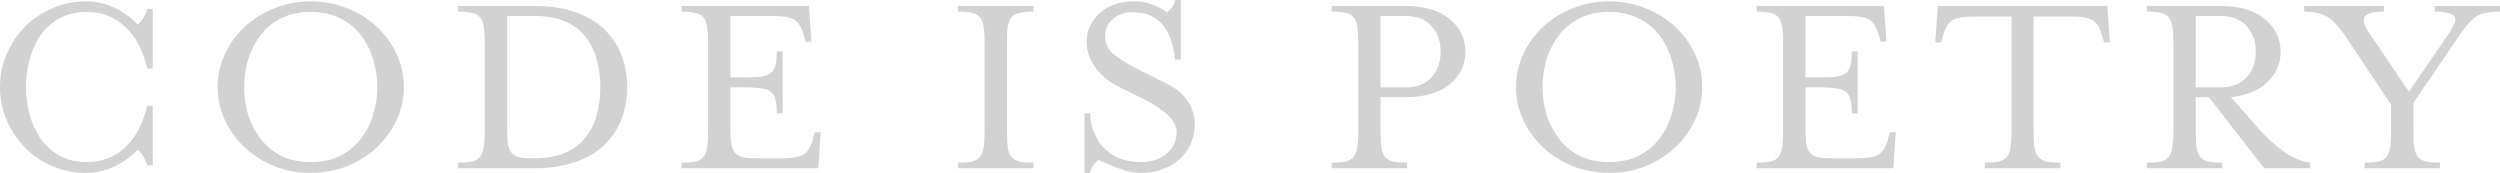
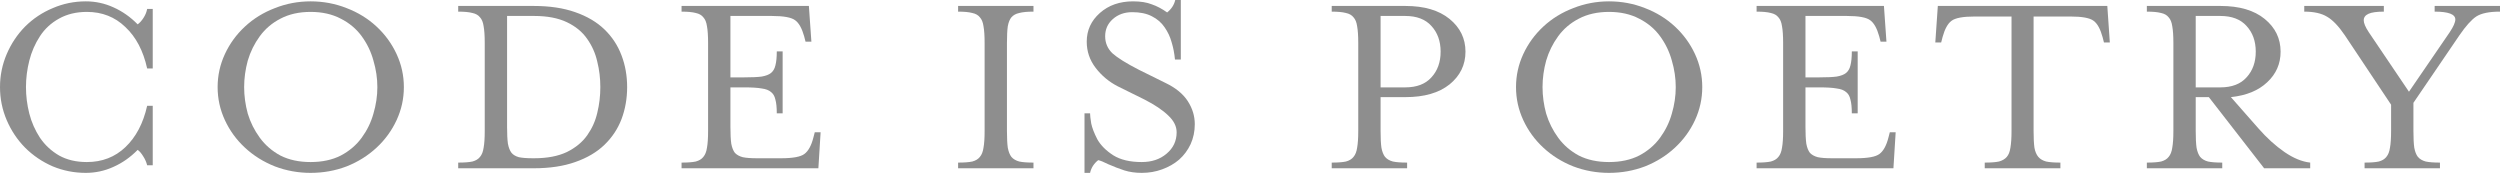
<svg xmlns="http://www.w3.org/2000/svg" width="188" height="13" viewBox="0 0 188 13" fill="none">
-   <g opacity="0.2">
+   <g opacity="0.5">
    <path d="M11.486 12.43V7.955H11.066C10.772 9.27 10.226 10.308 9.428 11.067C8.645 11.813 7.679 12.186 6.531 12.186C5.733 12.186 5.04 12.024 4.452 11.698C3.864 11.359 3.381 10.911 3.003 10.355C2.639 9.799 2.373 9.196 2.205 8.545C2.037 7.88 1.953 7.215 1.953 6.551C1.953 5.886 2.037 5.222 2.205 4.557C2.373 3.893 2.639 3.282 3.003 2.726C3.367 2.17 3.843 1.729 4.431 1.404C5.033 1.065 5.733 0.895 6.531 0.895C7.679 0.895 8.645 1.275 9.428 2.034C10.226 2.78 10.772 3.818 11.066 5.147H11.486V0.671H11.066C11.024 0.902 10.933 1.126 10.793 1.343C10.653 1.56 10.506 1.722 10.352 1.831C9.806 1.275 9.197 0.848 8.525 0.549C7.868 0.251 7.175 0.102 6.447 0.102C5.579 0.102 4.753 0.271 3.969 0.61C3.185 0.936 2.492 1.397 1.89 1.994C1.302 2.591 0.84 3.282 0.504 4.069C0.168 4.856 0 5.683 0 6.551C0 7.419 0.168 8.246 0.504 9.033C0.84 9.82 1.302 10.511 1.89 11.108C2.492 11.705 3.185 12.173 3.969 12.512C4.753 12.837 5.579 13 6.447 13C7.175 13 7.868 12.851 8.525 12.552C9.197 12.254 9.806 11.827 10.352 11.271C10.492 11.366 10.632 11.528 10.772 11.759C10.912 11.976 11.01 12.2 11.066 12.43H11.486Z" fill="#1e1e1e" />
    <path d="M30.371 6.551C30.371 5.683 30.189 4.856 29.825 4.069C29.461 3.282 28.957 2.591 28.314 1.994C27.669 1.397 26.921 0.936 26.067 0.61C25.213 0.271 24.31 0.102 23.358 0.102C22.42 0.102 21.524 0.271 20.67 0.61C19.816 0.936 19.067 1.397 18.423 1.994C17.779 2.591 17.275 3.282 16.911 4.069C16.547 4.856 16.365 5.683 16.365 6.551C16.365 7.419 16.547 8.246 16.911 9.033C17.275 9.82 17.779 10.511 18.423 11.108C19.067 11.705 19.816 12.173 20.67 12.512C21.524 12.837 22.42 13 23.358 13C24.31 13 25.213 12.837 26.067 12.512C26.921 12.173 27.669 11.705 28.314 11.108C28.957 10.511 29.461 9.82 29.825 9.033C30.189 8.246 30.371 7.419 30.371 6.551ZM23.358 0.895C24.226 0.895 24.982 1.065 25.626 1.404C26.27 1.729 26.795 2.17 27.201 2.726C27.607 3.282 27.901 3.893 28.082 4.557C28.279 5.222 28.377 5.886 28.377 6.551C28.377 7.215 28.279 7.88 28.082 8.545C27.901 9.196 27.607 9.799 27.201 10.355C26.795 10.911 26.27 11.359 25.626 11.698C24.982 12.024 24.226 12.186 23.358 12.186C22.49 12.186 21.734 12.024 21.09 11.698C20.46 11.359 19.942 10.911 19.536 10.355C19.13 9.799 18.829 9.196 18.633 8.545C18.451 7.88 18.36 7.215 18.36 6.551C18.36 5.886 18.451 5.222 18.633 4.557C18.829 3.893 19.13 3.282 19.536 2.726C19.942 2.17 20.46 1.729 21.09 1.404C21.734 1.065 22.49 0.895 23.358 0.895Z" fill="#1e1e1e" />
    <path d="M34.457 12.654H40.148C41.338 12.654 42.374 12.498 43.256 12.186C44.152 11.874 44.887 11.44 45.461 10.884C46.035 10.328 46.462 9.684 46.741 8.951C47.021 8.206 47.161 7.405 47.161 6.551C47.161 5.696 47.021 4.903 46.741 4.171C46.462 3.425 46.035 2.774 45.461 2.218C44.887 1.661 44.152 1.227 43.256 0.915C42.374 0.604 41.338 0.448 40.148 0.448H34.457V0.875C34.919 0.875 35.276 0.909 35.528 0.977C35.78 1.031 35.969 1.139 36.095 1.302C36.235 1.451 36.326 1.675 36.368 1.973C36.424 2.272 36.452 2.692 36.452 3.235V9.847C36.452 10.389 36.424 10.81 36.368 11.108C36.326 11.406 36.235 11.637 36.095 11.8C35.969 11.962 35.78 12.078 35.528 12.146C35.276 12.2 34.919 12.227 34.457 12.227V12.654ZM38.132 1.2C39.322 1.2 40.001 1.2 40.169 1.2C41.149 1.2 41.968 1.356 42.626 1.668C43.284 1.98 43.795 2.401 44.159 2.93C44.523 3.445 44.775 4.015 44.915 4.638C45.069 5.249 45.145 5.886 45.145 6.551C45.145 7.215 45.069 7.86 44.915 8.484C44.775 9.094 44.523 9.657 44.159 10.172C43.795 10.688 43.284 11.108 42.626 11.434C41.968 11.745 41.149 11.901 40.169 11.901H40.085C39.623 11.901 39.266 11.874 39.014 11.82C38.776 11.752 38.594 11.644 38.468 11.495C38.342 11.332 38.251 11.101 38.195 10.803C38.153 10.504 38.132 10.084 38.132 9.541V1.2Z" fill="#1e1e1e" />
    <path d="M51.253 12.654H61.542L61.71 9.948H61.269L61.164 10.355C61.01 10.952 60.786 11.359 60.492 11.576C60.212 11.793 59.624 11.901 58.728 11.901H56.923C56.461 11.901 56.104 11.874 55.852 11.82C55.6 11.752 55.404 11.644 55.264 11.495C55.138 11.332 55.047 11.101 54.991 10.803C54.949 10.491 54.928 10.07 54.928 9.541V6.571H55.978C56.538 6.571 56.972 6.598 57.28 6.653C57.588 6.693 57.819 6.781 57.973 6.917C58.141 7.039 58.253 7.229 58.309 7.487C58.379 7.731 58.414 8.077 58.414 8.524H58.855V3.865H58.414C58.414 4.313 58.379 4.666 58.309 4.923C58.253 5.167 58.141 5.357 57.973 5.493C57.819 5.615 57.588 5.703 57.28 5.757C56.972 5.798 56.538 5.818 55.978 5.818H54.928V1.2H58.036C58.931 1.2 59.52 1.309 59.8 1.526C60.08 1.729 60.303 2.129 60.471 2.726L60.576 3.133H61.017L60.828 0.448H51.253V0.875C51.715 0.875 52.072 0.909 52.324 0.977C52.576 1.031 52.765 1.139 52.891 1.302C53.031 1.451 53.122 1.675 53.164 1.973C53.22 2.272 53.248 2.692 53.248 3.235V9.847C53.248 10.389 53.22 10.81 53.164 11.108C53.122 11.406 53.031 11.637 52.891 11.8C52.765 11.962 52.576 12.078 52.324 12.146C52.072 12.2 51.715 12.227 51.253 12.227V12.654Z" fill="#1e1e1e" />
    <path d="M77.718 12.654V12.227C77.256 12.227 76.899 12.2 76.647 12.146C76.395 12.078 76.199 11.962 76.059 11.8C75.933 11.637 75.842 11.406 75.786 11.108C75.744 10.81 75.723 10.389 75.723 9.847V3.235C75.723 2.692 75.744 2.272 75.786 1.973C75.842 1.675 75.933 1.451 76.059 1.302C76.199 1.139 76.395 1.031 76.647 0.977C76.899 0.909 77.256 0.875 77.718 0.875V0.448H72.049V0.875C72.51 0.875 72.867 0.909 73.119 0.977C73.371 1.031 73.56 1.139 73.686 1.302C73.826 1.451 73.917 1.675 73.959 1.973C74.015 2.272 74.043 2.692 74.043 3.235V9.847C74.043 10.389 74.015 10.81 73.959 11.108C73.917 11.406 73.826 11.637 73.686 11.8C73.56 11.962 73.371 12.078 73.119 12.146C72.867 12.2 72.51 12.227 72.049 12.227V12.654H77.718Z" fill="#1e1e1e" />
    <path d="M82.583 12.044C82.737 12.071 82.989 12.173 83.339 12.349C83.773 12.539 84.179 12.695 84.557 12.817C84.949 12.939 85.382 13 85.859 13C86.404 13 86.915 12.912 87.391 12.736C87.881 12.559 88.308 12.315 88.672 12.003C89.036 11.678 89.323 11.291 89.533 10.844C89.743 10.382 89.848 9.881 89.848 9.338C89.848 8.728 89.673 8.151 89.323 7.609C88.973 7.066 88.42 6.612 87.664 6.246L85.648 5.249C84.697 4.761 84.032 4.347 83.654 4.008C83.29 3.655 83.108 3.228 83.108 2.726C83.108 2.211 83.297 1.784 83.675 1.444C84.067 1.092 84.557 0.915 85.144 0.915C85.733 0.915 86.222 1.017 86.615 1.221C87.02 1.424 87.342 1.702 87.58 2.055C87.818 2.394 87.993 2.767 88.105 3.174C88.231 3.581 88.315 4.015 88.357 4.476H88.798V0H88.378C88.294 0.366 88.091 0.678 87.769 0.936C87.391 0.665 87.006 0.461 86.615 0.326C86.237 0.176 85.767 0.102 85.207 0.102C84.2 0.102 83.367 0.393 82.709 0.977C82.051 1.56 81.722 2.279 81.722 3.133C81.722 3.865 81.946 4.523 82.394 5.106C82.842 5.69 83.395 6.151 84.053 6.49L86.069 7.487C86.838 7.88 87.433 8.28 87.853 8.687C88.273 9.08 88.483 9.501 88.483 9.948C88.483 10.599 88.231 11.135 87.727 11.556C87.237 11.976 86.615 12.186 85.859 12.186C84.977 12.186 84.263 12.017 83.717 11.678C83.171 11.325 82.772 10.925 82.52 10.477C82.282 10.016 82.128 9.616 82.058 9.277C82.002 8.924 81.974 8.673 81.974 8.524H81.554V13H81.974C82.058 12.62 82.261 12.302 82.583 12.044Z" fill="#1e1e1e" />
    <path d="M105.689 0.448H100.145V0.875C100.607 0.875 100.964 0.909 101.216 0.977C101.468 1.031 101.657 1.139 101.783 1.302C101.923 1.451 102.014 1.675 102.056 1.973C102.112 2.272 102.14 2.692 102.14 3.235V9.847C102.14 10.389 102.112 10.81 102.056 11.108C102.014 11.406 101.923 11.637 101.783 11.8C101.657 11.962 101.468 12.078 101.216 12.146C100.964 12.2 100.607 12.227 100.145 12.227V12.654H105.815V12.227C105.353 12.227 104.996 12.2 104.744 12.146C104.492 12.078 104.296 11.962 104.156 11.8C104.03 11.637 103.939 11.406 103.883 11.108C103.841 10.81 103.82 10.389 103.82 9.847V7.304H105.689C107.103 7.304 108.209 6.985 109.007 6.347C109.805 5.696 110.204 4.876 110.204 3.886C110.204 2.896 109.805 2.075 109.007 1.424C108.209 0.773 107.103 0.448 105.689 0.448ZM105.668 6.571H103.82V1.2H105.668C106.536 1.2 107.194 1.451 107.642 1.953C108.104 2.455 108.335 3.099 108.335 3.886C108.335 4.672 108.104 5.317 107.642 5.818C107.194 6.32 106.536 6.571 105.668 6.571Z" fill="#1e1e1e" />
    <path d="M128.01 6.551C128.01 5.683 127.828 4.856 127.465 4.069C127.101 3.282 126.597 2.591 125.953 1.994C125.309 1.397 124.56 0.936 123.706 0.61C122.852 0.271 121.949 0.102 120.997 0.102C120.059 0.102 119.163 0.271 118.309 0.61C117.455 0.936 116.706 1.397 116.062 1.994C115.418 2.591 114.914 3.282 114.55 4.069C114.186 4.856 114.004 5.683 114.004 6.551C114.004 7.419 114.186 8.246 114.55 9.033C114.914 9.82 115.418 10.511 116.062 11.108C116.706 11.705 117.455 12.173 118.309 12.512C119.163 12.837 120.059 13 120.997 13C121.949 13 122.852 12.837 123.706 12.512C124.56 12.173 125.309 11.705 125.953 11.108C126.597 10.511 127.101 9.82 127.465 9.033C127.828 8.246 128.01 7.419 128.01 6.551ZM120.997 0.895C121.865 0.895 122.621 1.065 123.265 1.404C123.909 1.729 124.434 2.17 124.84 2.726C125.246 3.282 125.54 3.893 125.722 4.557C125.918 5.222 126.016 5.886 126.016 6.551C126.016 7.215 125.918 7.88 125.722 8.545C125.54 9.196 125.246 9.799 124.84 10.355C124.434 10.911 123.909 11.359 123.265 11.698C122.621 12.024 121.865 12.186 120.997 12.186C120.129 12.186 119.373 12.024 118.729 11.698C118.099 11.359 117.581 10.911 117.175 10.355C116.769 9.799 116.468 9.196 116.272 8.545C116.09 7.88 115.999 7.215 115.999 6.551C115.999 5.886 116.09 5.222 116.272 4.557C116.468 3.893 116.769 3.282 117.175 2.726C117.581 2.17 118.099 1.729 118.729 1.404C119.373 1.065 120.129 0.895 120.997 0.895Z" fill="#1e1e1e" />
    <path d="M132.096 12.654H142.386L142.554 9.948H142.113L142.008 10.355C141.854 10.952 141.63 11.359 141.336 11.576C141.056 11.793 140.468 11.901 139.572 11.901H137.766C137.304 11.901 136.947 11.874 136.695 11.82C136.443 11.752 136.247 11.644 136.107 11.495C135.981 11.332 135.89 11.101 135.834 10.803C135.792 10.491 135.771 10.07 135.771 9.541V6.571H136.821C137.381 6.571 137.815 6.598 138.123 6.653C138.431 6.693 138.662 6.781 138.816 6.917C138.984 7.039 139.096 7.229 139.152 7.487C139.222 7.731 139.257 8.077 139.257 8.524H139.698V3.865H139.257C139.257 4.313 139.222 4.666 139.152 4.923C139.096 5.167 138.984 5.357 138.816 5.493C138.662 5.615 138.431 5.703 138.123 5.757C137.815 5.798 137.381 5.818 136.821 5.818H135.771V1.2H138.879C139.775 1.2 140.363 1.309 140.643 1.526C140.923 1.729 141.147 2.129 141.315 2.726L141.42 3.133H141.861L141.672 0.448H132.096V0.875C132.558 0.875 132.915 0.909 133.167 0.977C133.419 1.031 133.608 1.139 133.734 1.302C133.874 1.451 133.965 1.675 134.007 1.973C134.063 2.272 134.091 2.692 134.091 3.235V9.847C134.091 10.389 134.063 10.81 134.007 11.108C133.965 11.406 133.874 11.637 133.734 11.8C133.608 11.962 133.419 12.078 133.167 12.146C132.915 12.2 132.558 12.227 132.096 12.227V12.654Z" fill="#1e1e1e" />
    <path d="M158.47 0.448H145.724L145.535 3.194H145.976L146.081 2.787C146.249 2.177 146.473 1.77 146.753 1.567C147.033 1.349 147.621 1.241 148.517 1.241H151.267V9.847C151.267 10.376 151.239 10.796 151.183 11.108C151.141 11.406 151.05 11.637 150.91 11.8C150.77 11.962 150.574 12.078 150.322 12.146C150.07 12.2 149.714 12.227 149.252 12.227V12.654H154.942V12.227C154.48 12.227 154.123 12.2 153.871 12.146C153.619 12.078 153.423 11.962 153.283 11.8C153.143 11.637 153.045 11.406 152.989 11.108C152.947 10.796 152.926 10.376 152.926 9.847V1.241H155.677C156.573 1.241 157.161 1.349 157.441 1.567C157.721 1.77 157.945 2.177 158.113 2.787L158.218 3.194H158.659L158.47 0.448Z" fill="#1e1e1e" />
    <path d="M166.966 6.571H165.118V1.2H166.966C167.834 1.2 168.492 1.451 168.94 1.953C169.402 2.455 169.633 3.099 169.633 3.886C169.633 4.672 169.402 5.317 168.94 5.818C168.492 6.32 167.834 6.571 166.966 6.571ZM167.764 7.304C168.926 7.182 169.836 6.809 170.494 6.185C171.165 5.561 171.501 4.794 171.501 3.886C171.501 2.896 171.102 2.075 170.305 1.424C169.507 0.773 168.401 0.448 166.987 0.448H161.443V0.875C161.905 0.875 162.262 0.909 162.514 0.977C162.766 1.031 162.955 1.139 163.081 1.302C163.221 1.451 163.312 1.675 163.354 1.973C163.41 2.272 163.438 2.692 163.438 3.235V9.847C163.438 10.389 163.41 10.81 163.354 11.108C163.312 11.406 163.221 11.637 163.081 11.8C162.955 11.962 162.766 12.078 162.514 12.146C162.262 12.2 161.905 12.227 161.443 12.227V12.654H167.113V12.227C166.651 12.227 166.294 12.2 166.042 12.146C165.79 12.078 165.594 11.962 165.454 11.8C165.328 11.637 165.237 11.406 165.181 11.108C165.139 10.81 165.118 10.389 165.118 9.847V7.304H166.105L170.263 12.654H173.727V12.227C173.111 12.159 172.467 11.895 171.795 11.434C171.123 10.972 170.466 10.376 169.822 9.643L167.764 7.304Z" fill="#1e1e1e" />
    <path d="M181.49 7.731L184.955 2.645C185.431 1.953 185.851 1.485 186.215 1.241C186.593 0.997 187.188 0.875 188 0.875V0.448H183.086V0.875C184.122 0.875 184.64 1.071 184.64 1.465C184.64 1.682 184.5 2.001 184.22 2.421L181.154 6.897L178.131 2.421C177.879 2.041 177.753 1.743 177.753 1.526C177.753 1.309 177.872 1.146 178.11 1.038C178.348 0.929 178.733 0.875 179.265 0.875V0.448H173.28V0.875C174.008 0.875 174.582 1.004 175.002 1.261C175.422 1.505 175.863 1.967 176.325 2.645L179.81 7.873V9.847C179.81 10.389 179.782 10.81 179.726 11.108C179.684 11.406 179.593 11.637 179.453 11.8C179.327 11.962 179.139 12.078 178.887 12.146C178.635 12.2 178.278 12.227 177.816 12.227V12.654H183.485V12.227C183.023 12.227 182.666 12.2 182.414 12.146C182.162 12.078 181.966 11.962 181.826 11.8C181.7 11.637 181.609 11.406 181.553 11.108C181.511 10.81 181.49 10.389 181.49 9.847V7.731Z" fill="#1e1e1e" />
  </g>
</svg>
